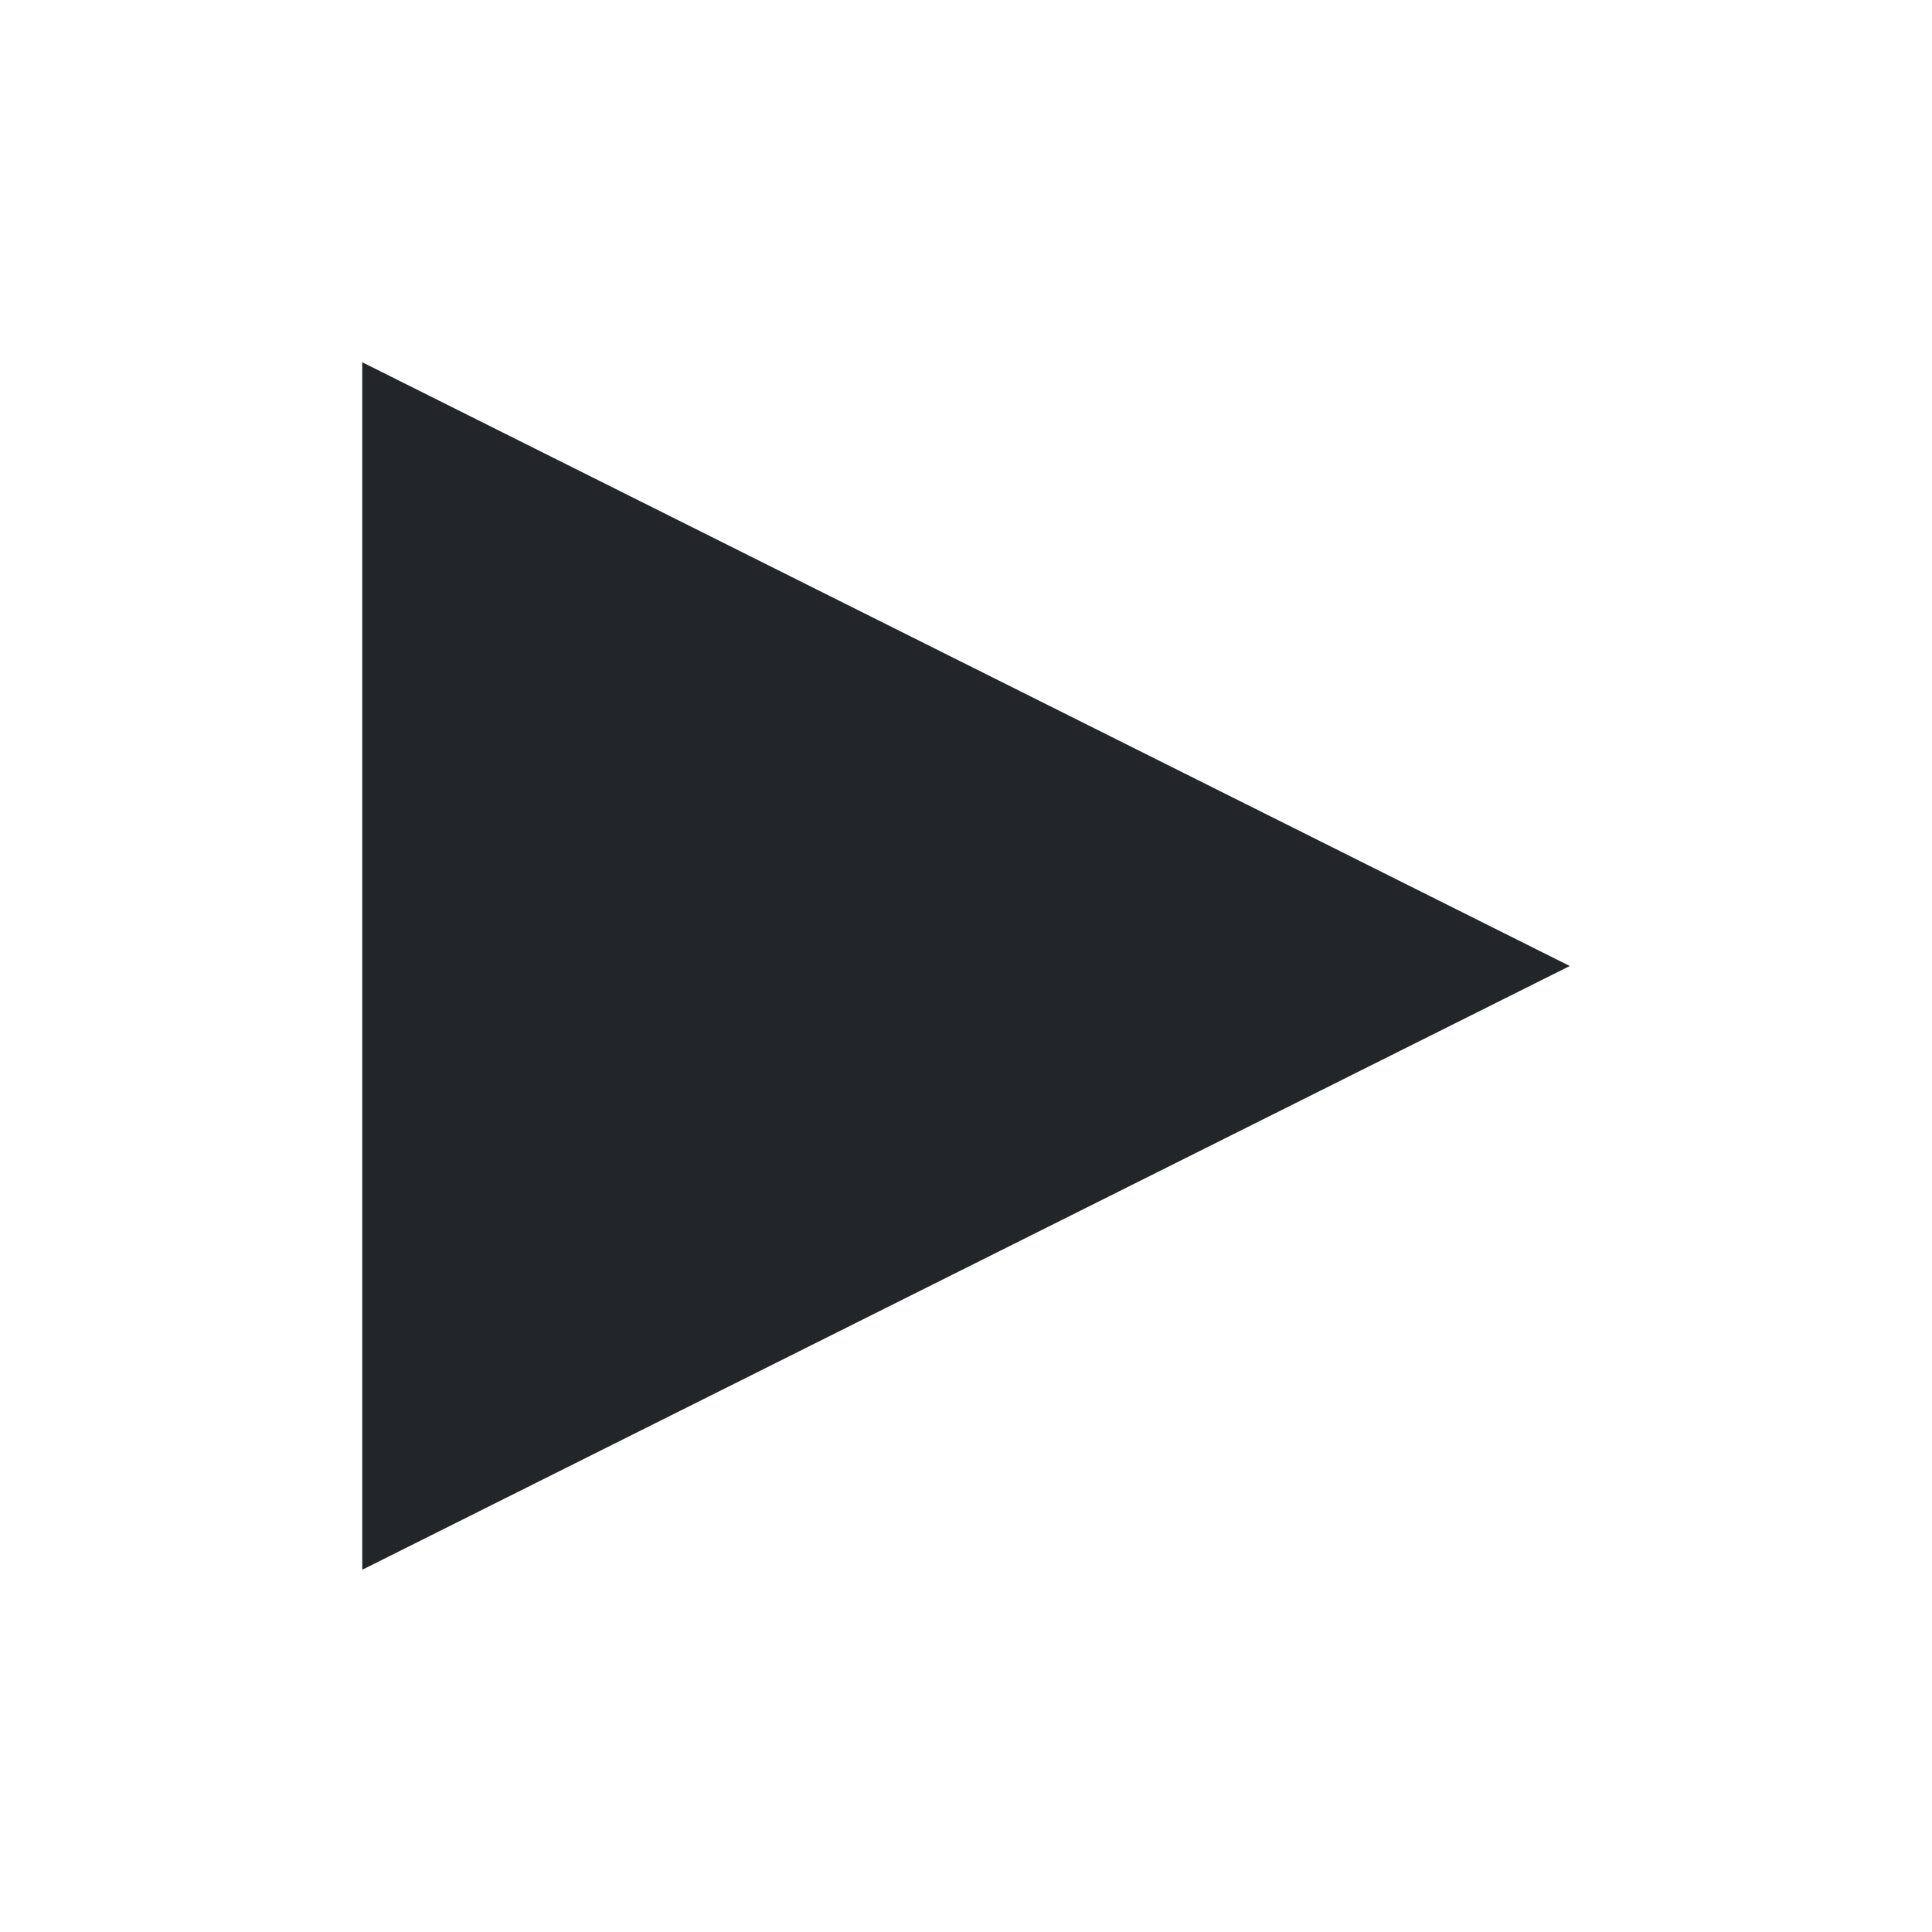
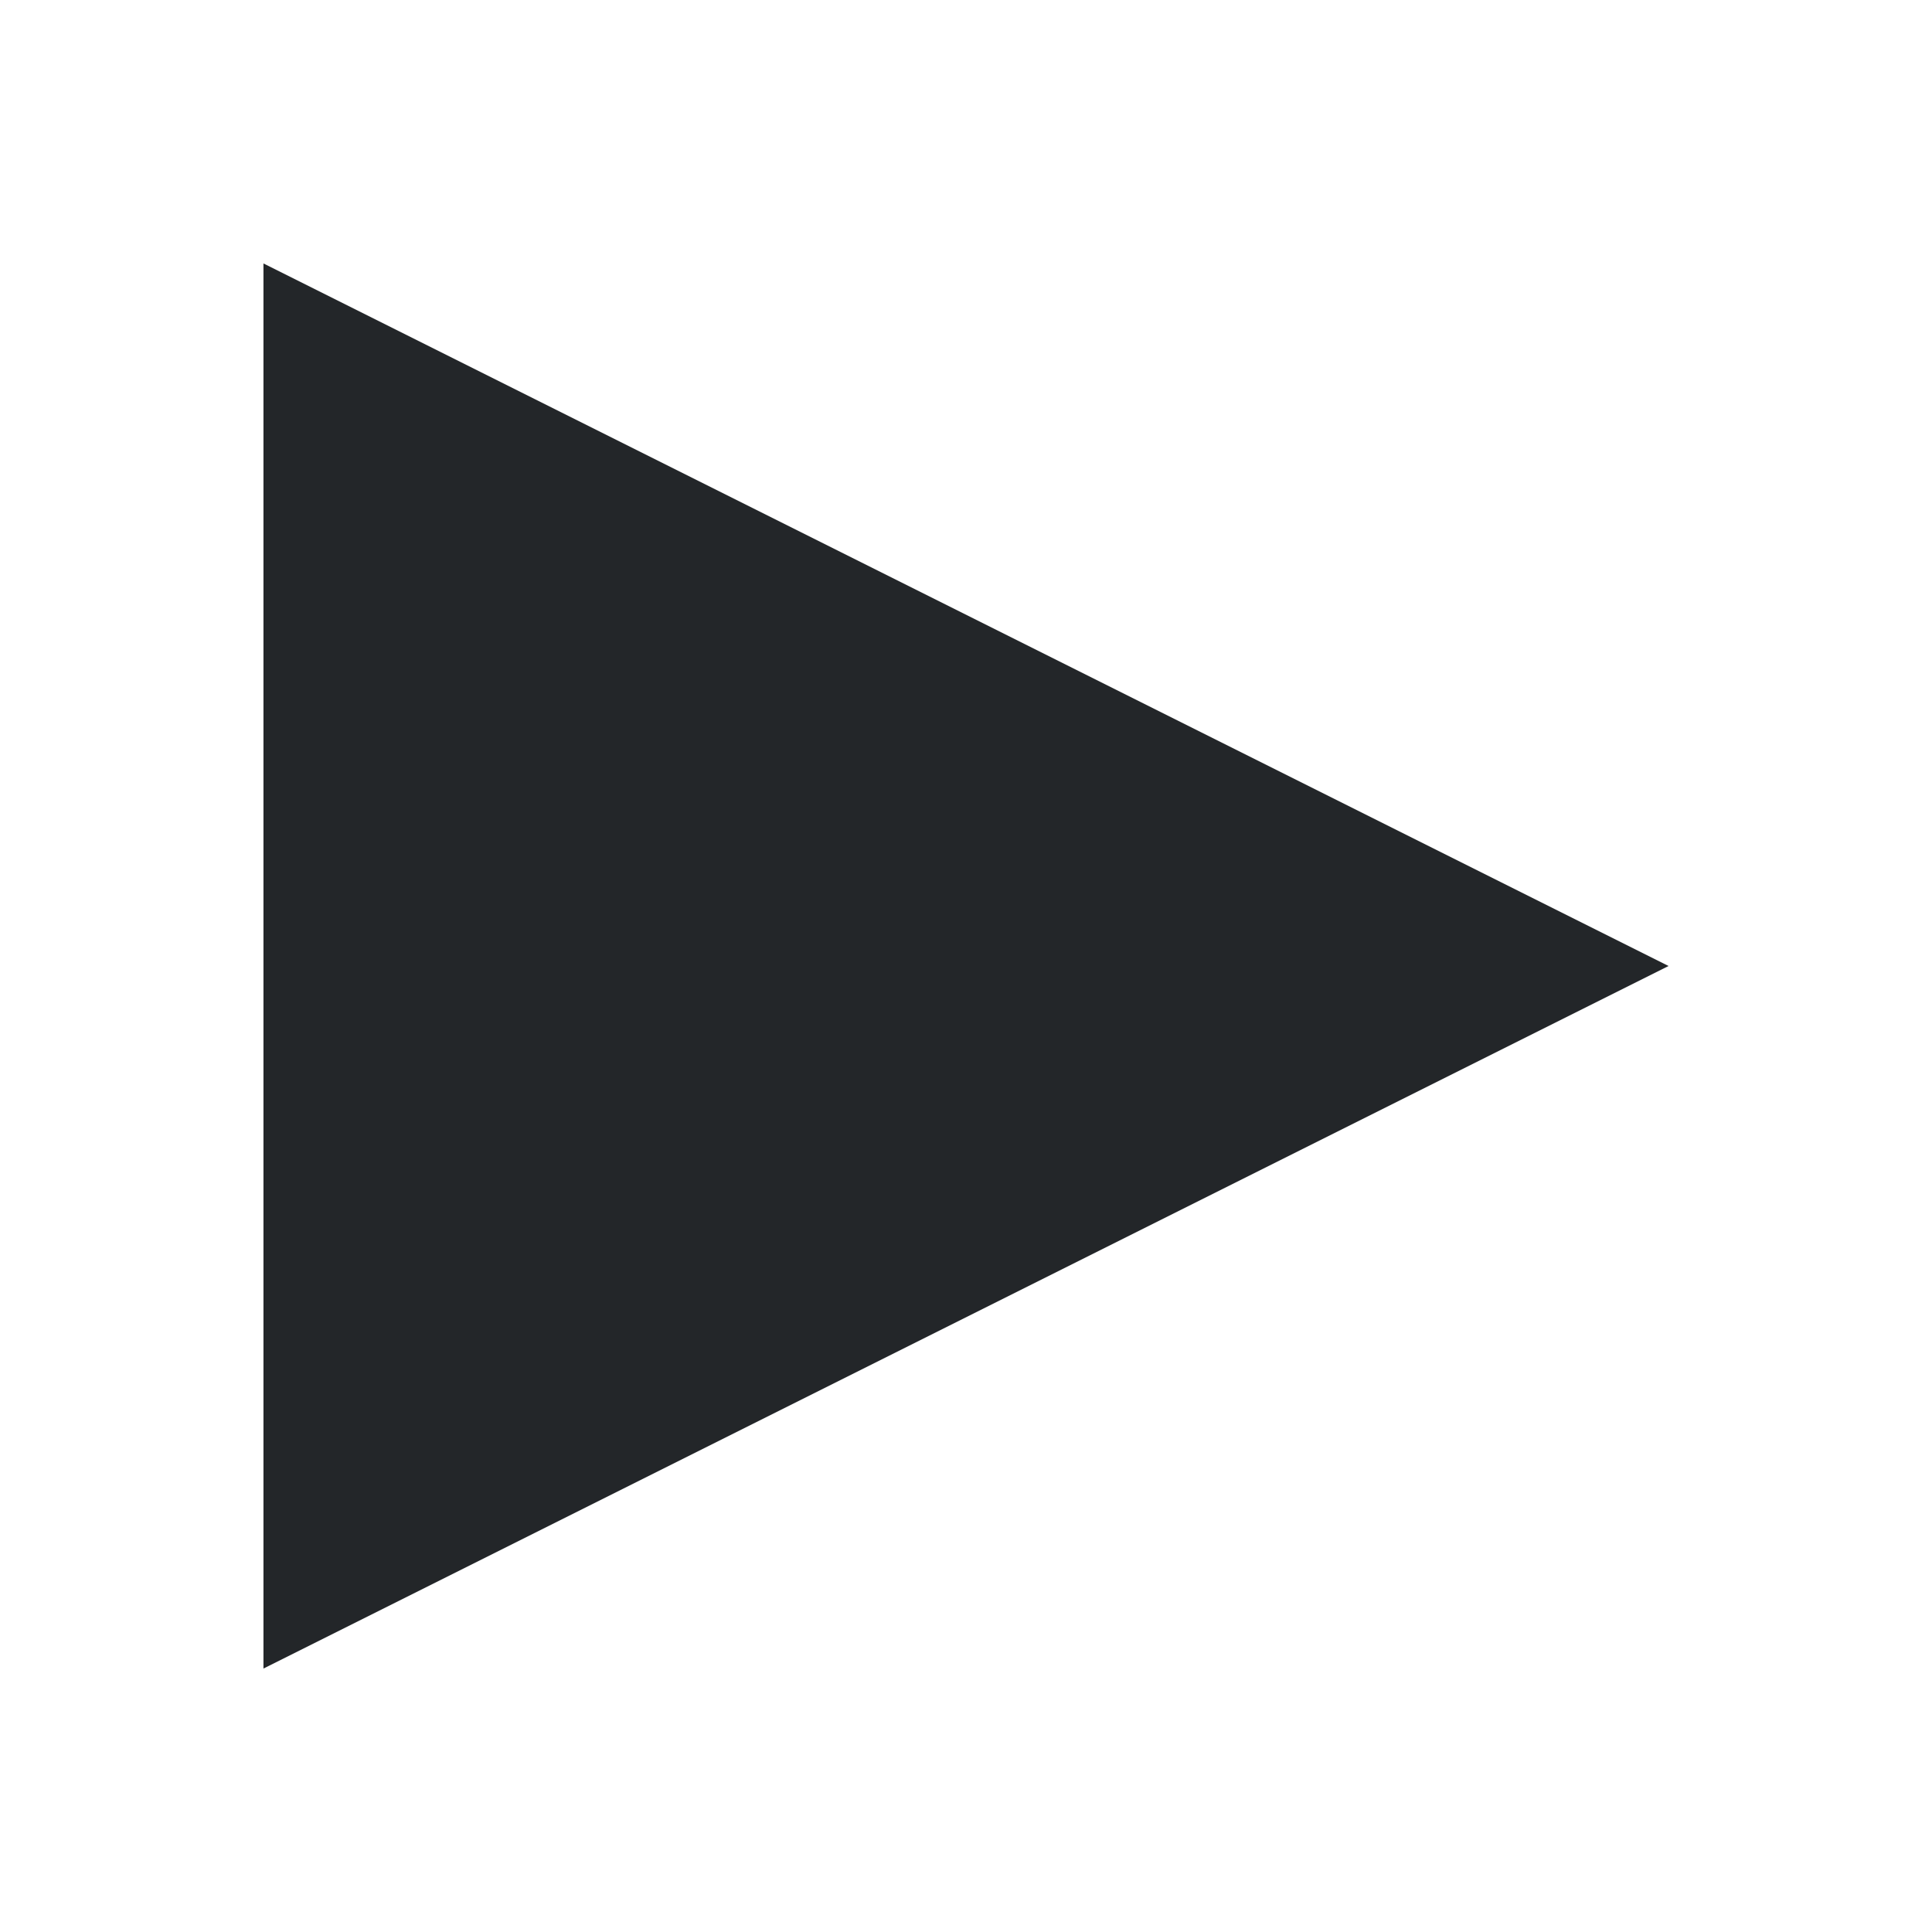
- <svg xmlns="http://www.w3.org/2000/svg" viewBox="0 0 32 32">
-   <defs id="defs3051">
-     <style type="text/css" id="current-color-scheme">
-       .ColorScheme-Text {
-         color:#232629;
-       }
-       </style>
-   </defs>
-   <path style="fill:currentColor;fill-opacity:1;stroke:none" d="m 6 6 0 20 20 -10 z" id="path105" class="ColorScheme-Text" />
+ <svg xmlns="http://www.w3.org/2000/svg" viewBox="0 0 22 22">
+   <style type="text/css" id="current-color-scheme">
+         .ColorScheme-Text {
+             color:#232629;
+         }
+     </style>
+   <path d="m3 3v16l16-8z" class="ColorScheme-Text" fill="currentColor" />
</svg>
